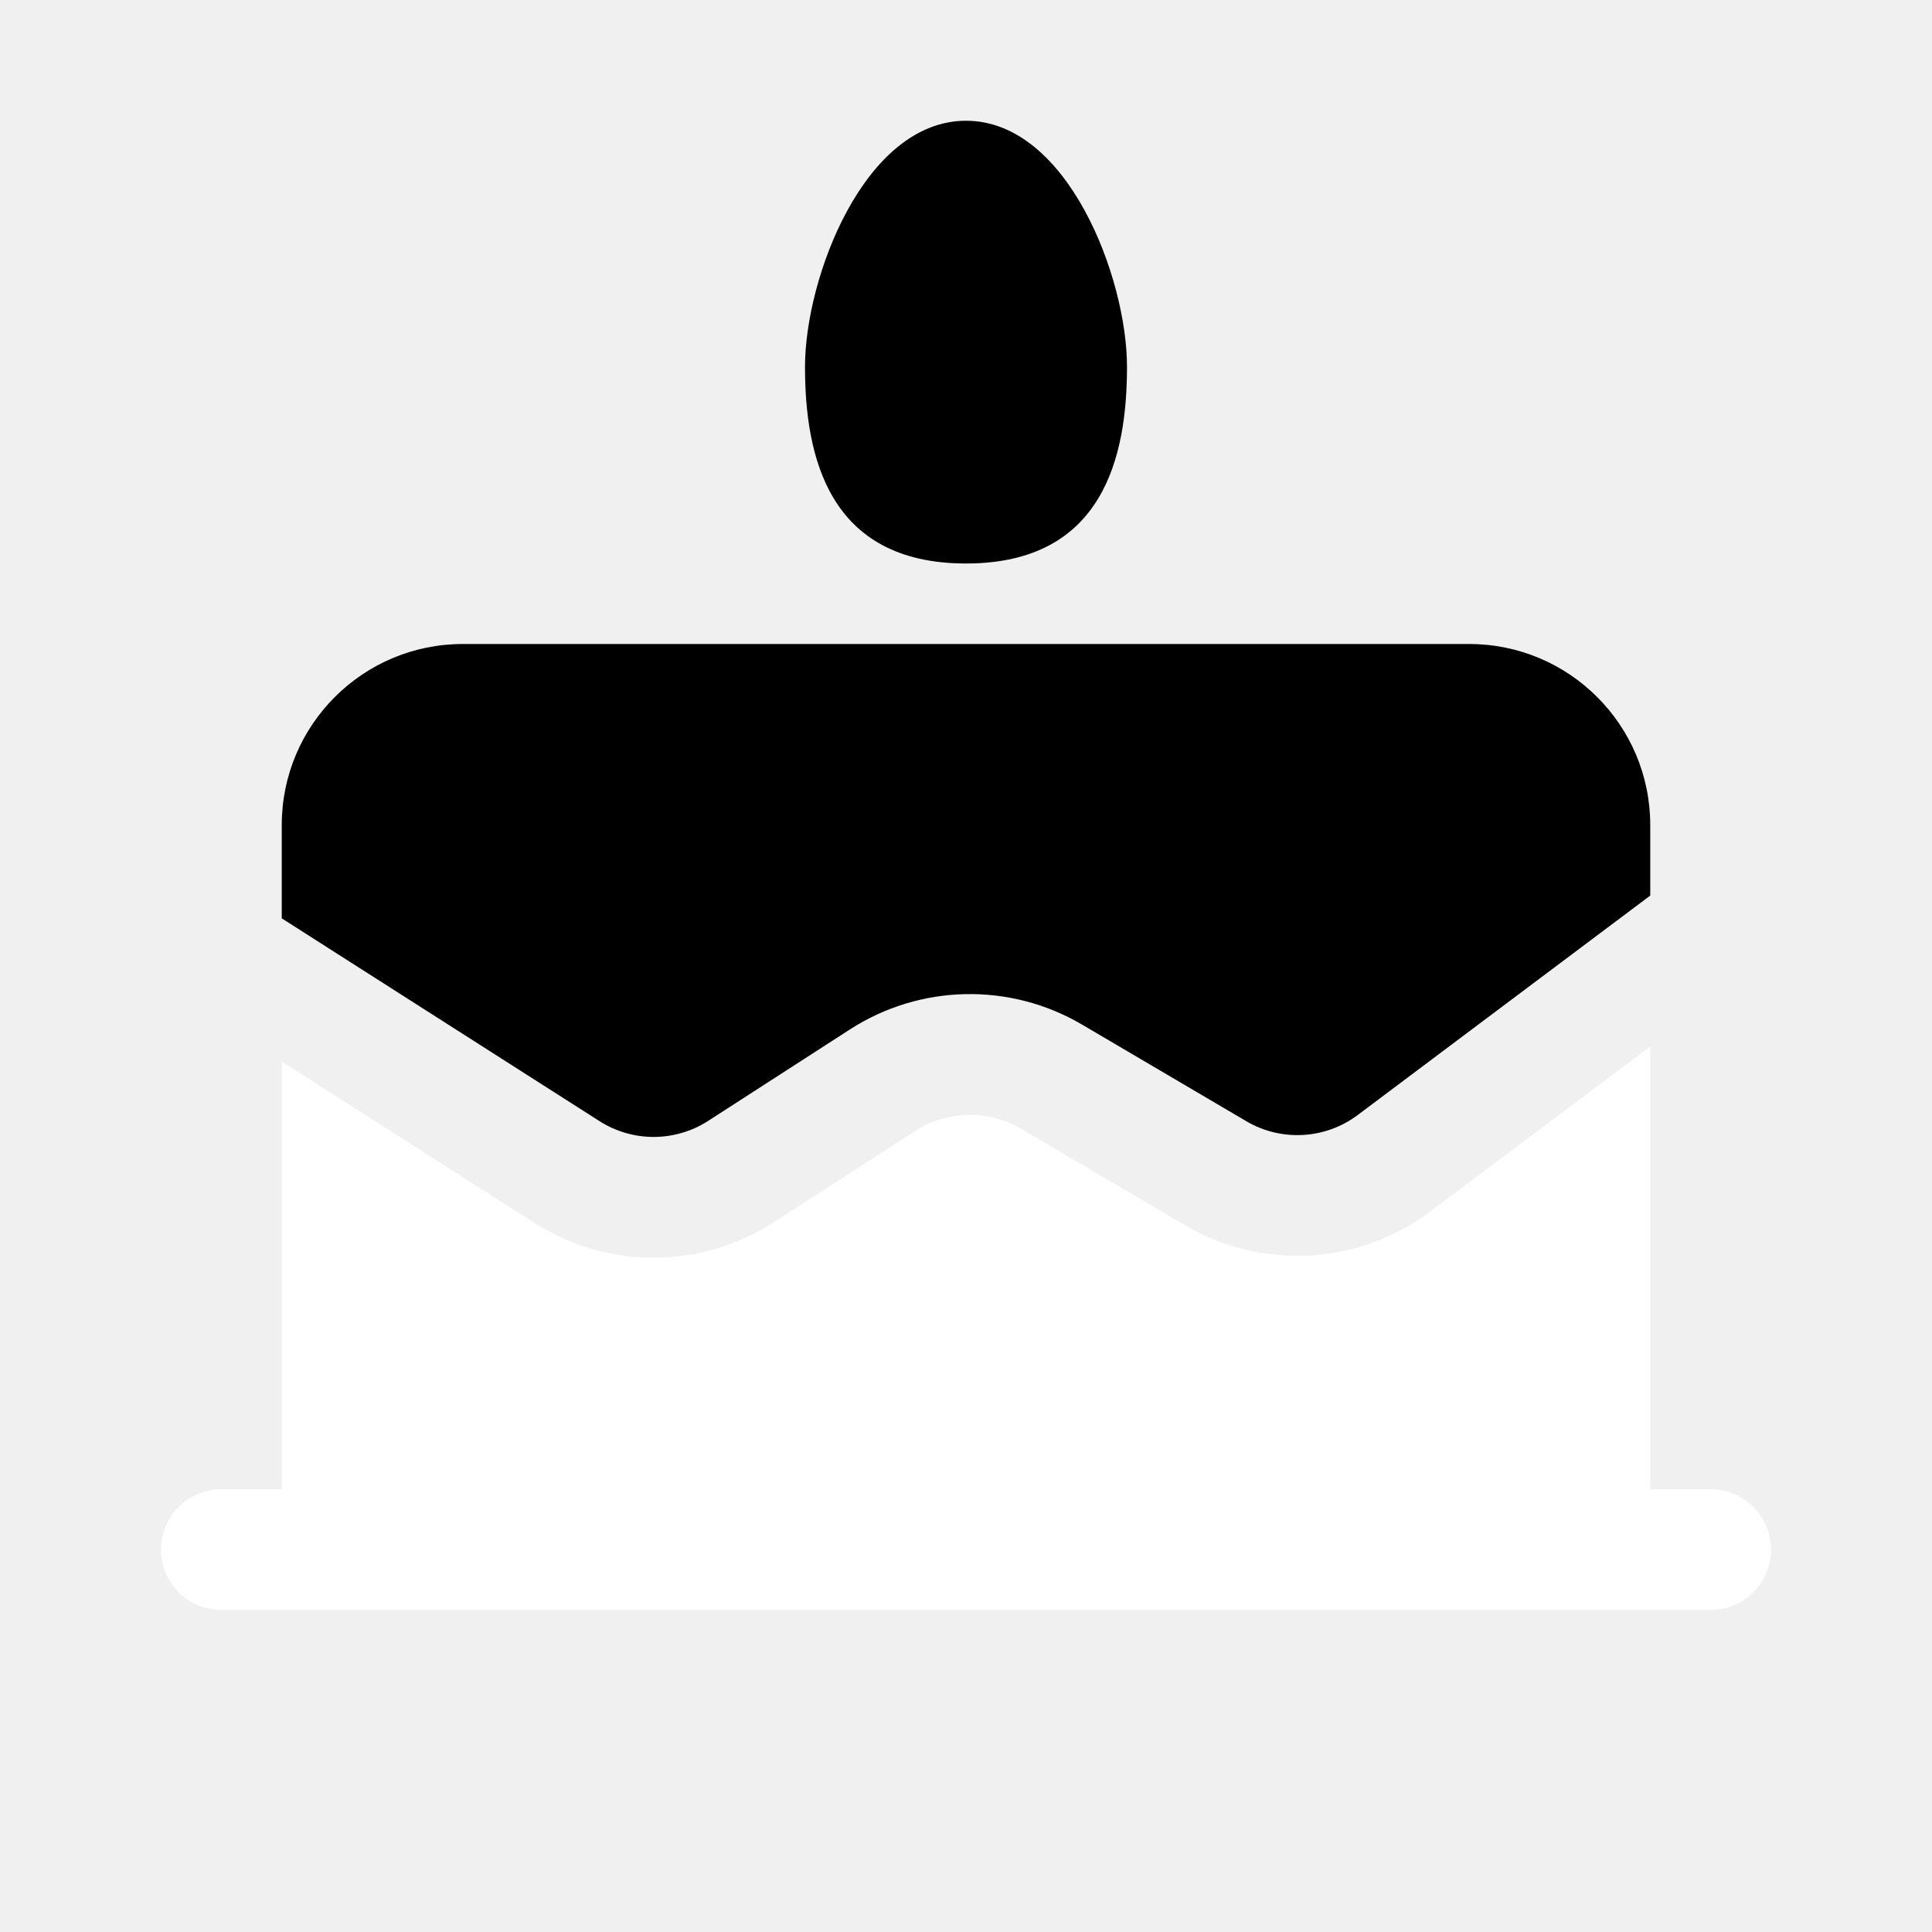
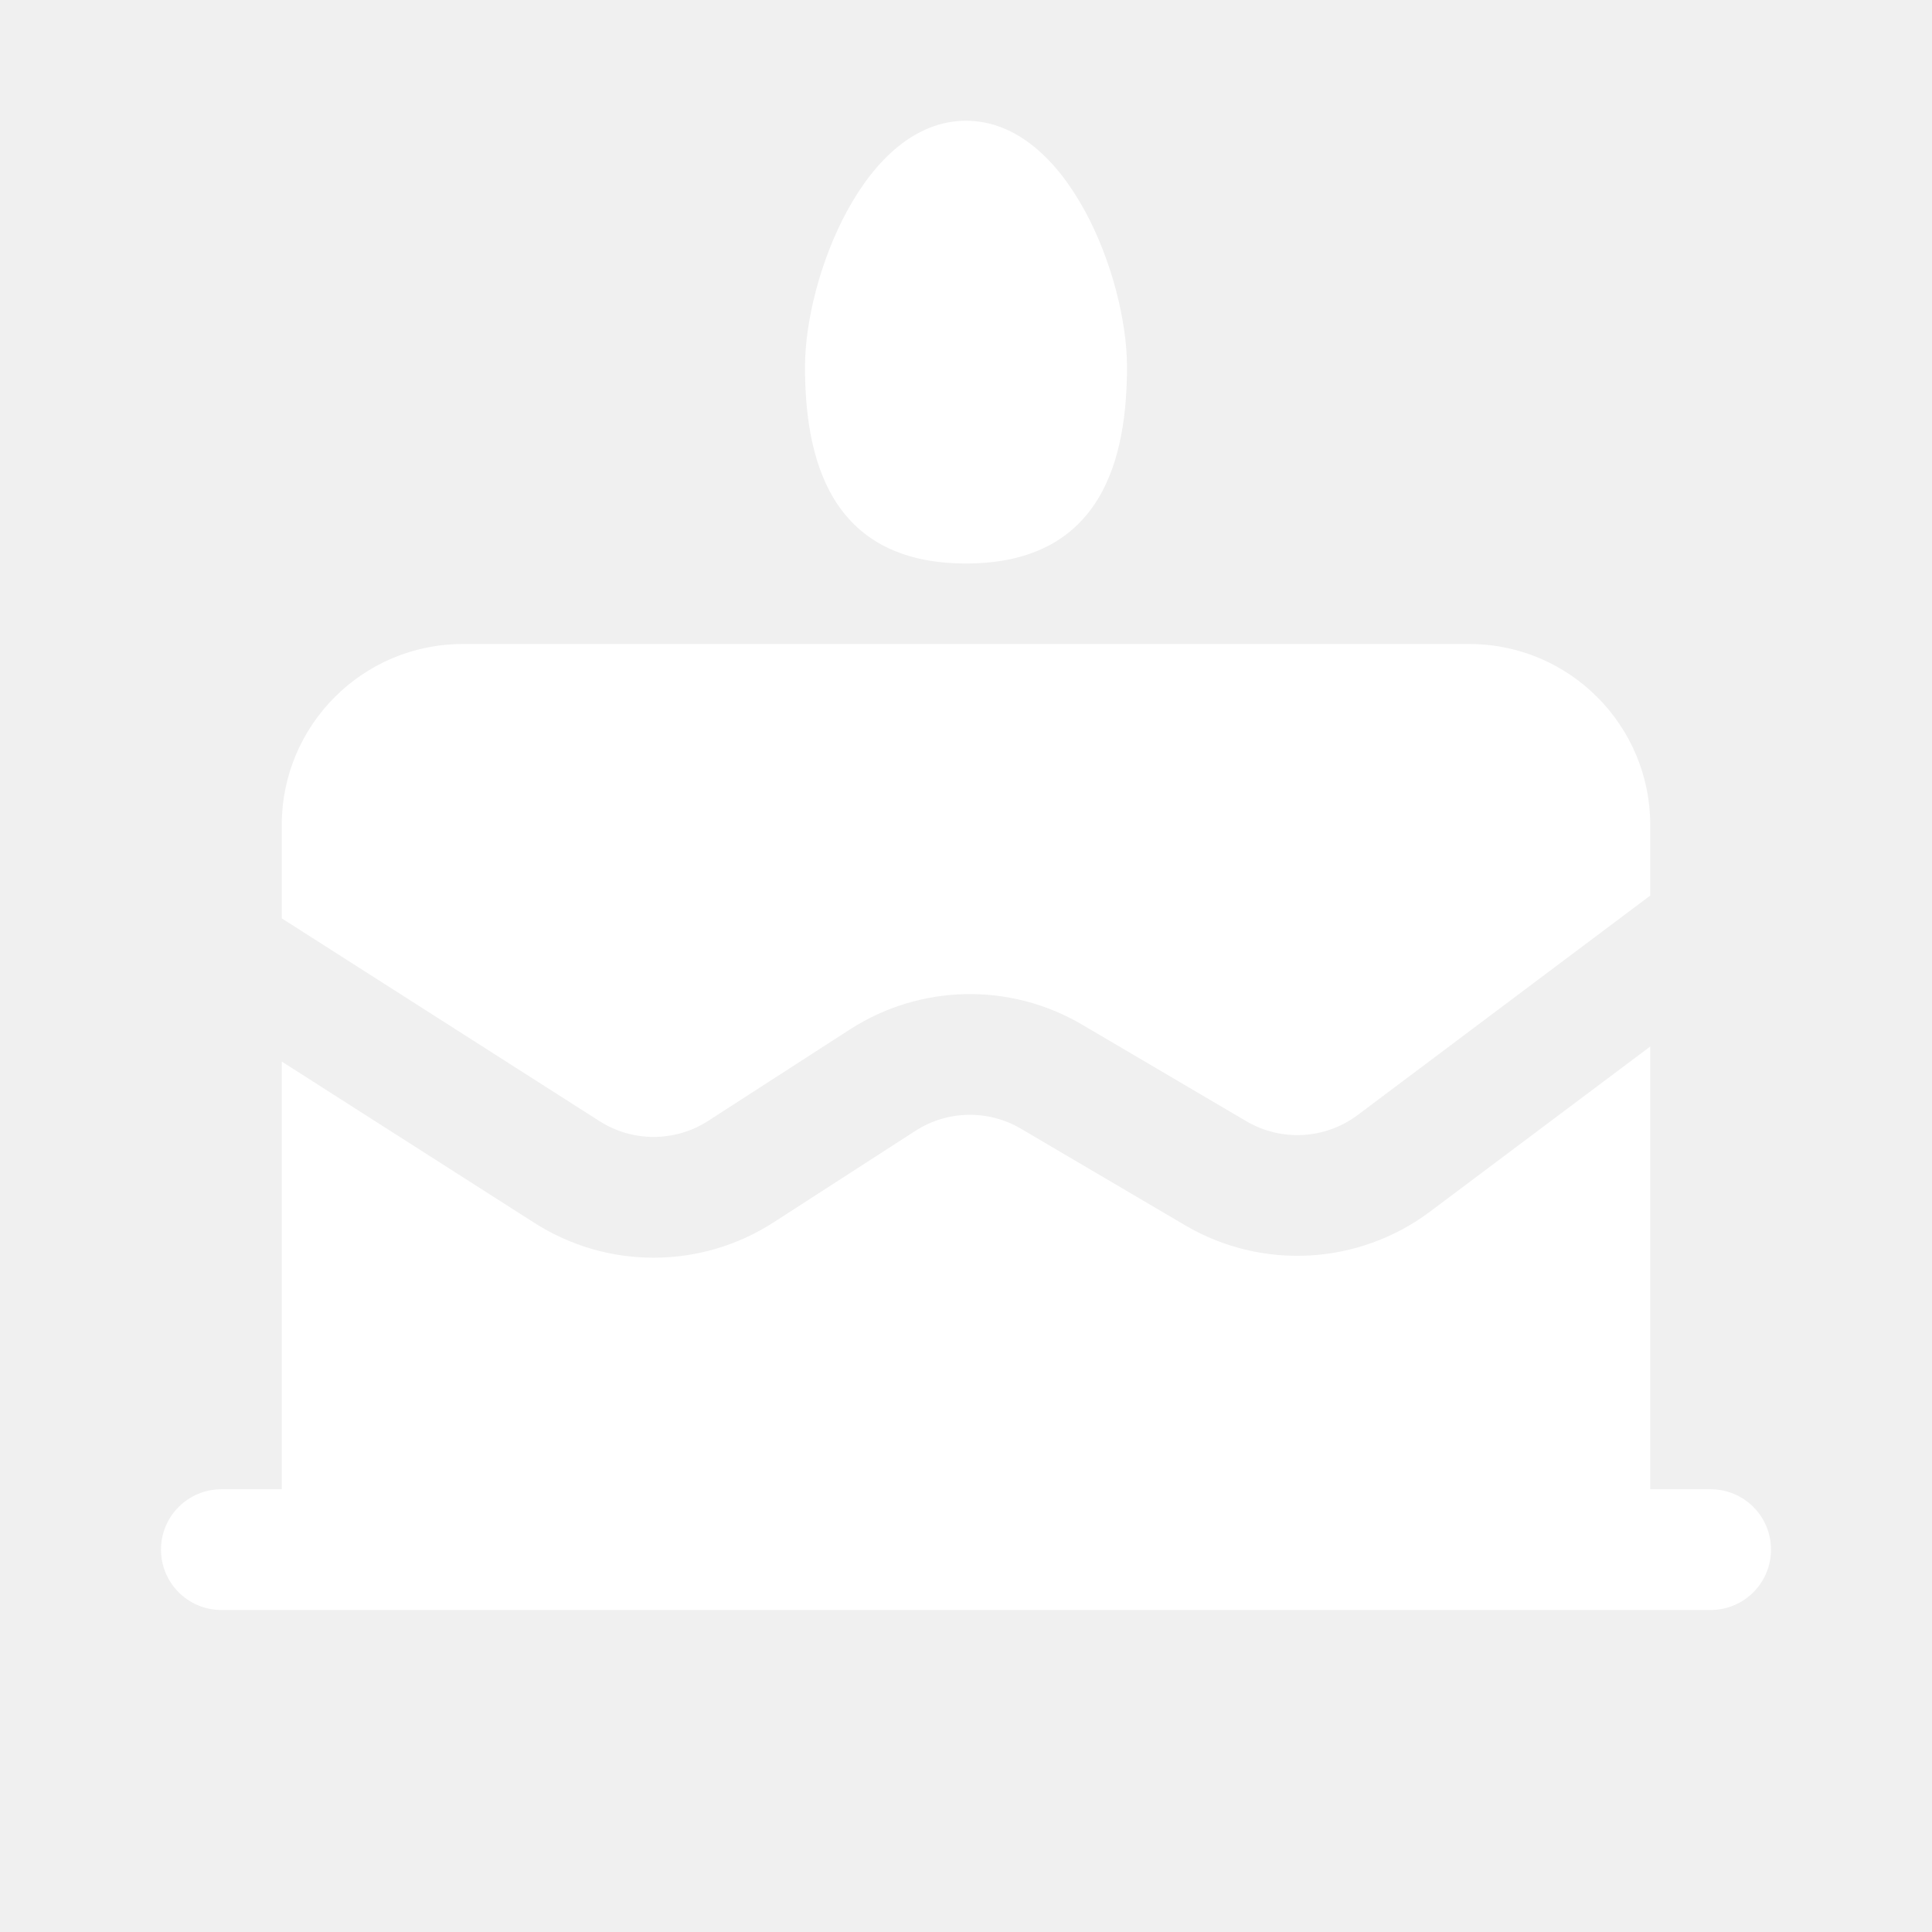
<svg xmlns="http://www.w3.org/2000/svg" aria-hidden="true" role="img" width="1em" height="1em" preserveAspectRatio="xMidYMid meet" viewBox="0 0 24 24">
  <g fill="none">
-     <path d="M12 7c1.714 0 2-1.34 2-2.444C14 3.45 13.262 1.5 12 1.5s-2 1.951-2 3.056C10 5.66 10.286 7 12 7z" fill="currentColor" />
-     <path d="M3.5 10.25A2.25 2.25 0 0 1 5.75 8h12.5a2.25 2.25 0 0 1 2.25 2.25v.875l-3.634 2.726a1.25 1.25 0 0 1-1.384.077l-2.04-1.2a2.75 2.75 0 0 0-2.884.06l-1.761 1.136a1.25 1.25 0 0 1-1.35.003L3.5 11.408V10.25z" fill="currentColor" />
+     <path d="M12 7c1.714 0 2-1.34 2-2.444C14 3.45 13.262 1.5 12 1.5s-2 1.951-2 3.056C10 5.66 10.286 7 12 7z" fill="white" />
+     <path d="M3.5 10.25A2.25 2.25 0 0 1 5.75 8h12.5a2.25 2.25 0 0 1 2.25 2.25v.875l-3.634 2.726a1.25 1.25 0 0 1-1.384.077l-2.04-1.2a2.75 2.75 0 0 0-2.884.06l-1.761 1.136a1.25 1.25 0 0 1-1.35.003L3.5 11.408V10.25z" fill="white" />
    <path d="M3.5 13.188V18.5h-.75a.75.75 0 0 0 0 1.5h18.5a.75.75 0 0 0 0-1.5h-.75V13l-2.734 2.05a2.75 2.75 0 0 1-3.044.171l-2.04-1.2a1.25 1.25 0 0 0-1.311.027l-1.76 1.136a2.75 2.75 0 0 1-2.971.008L3.5 13.187z" fill="white" />
  </g>
</svg>
